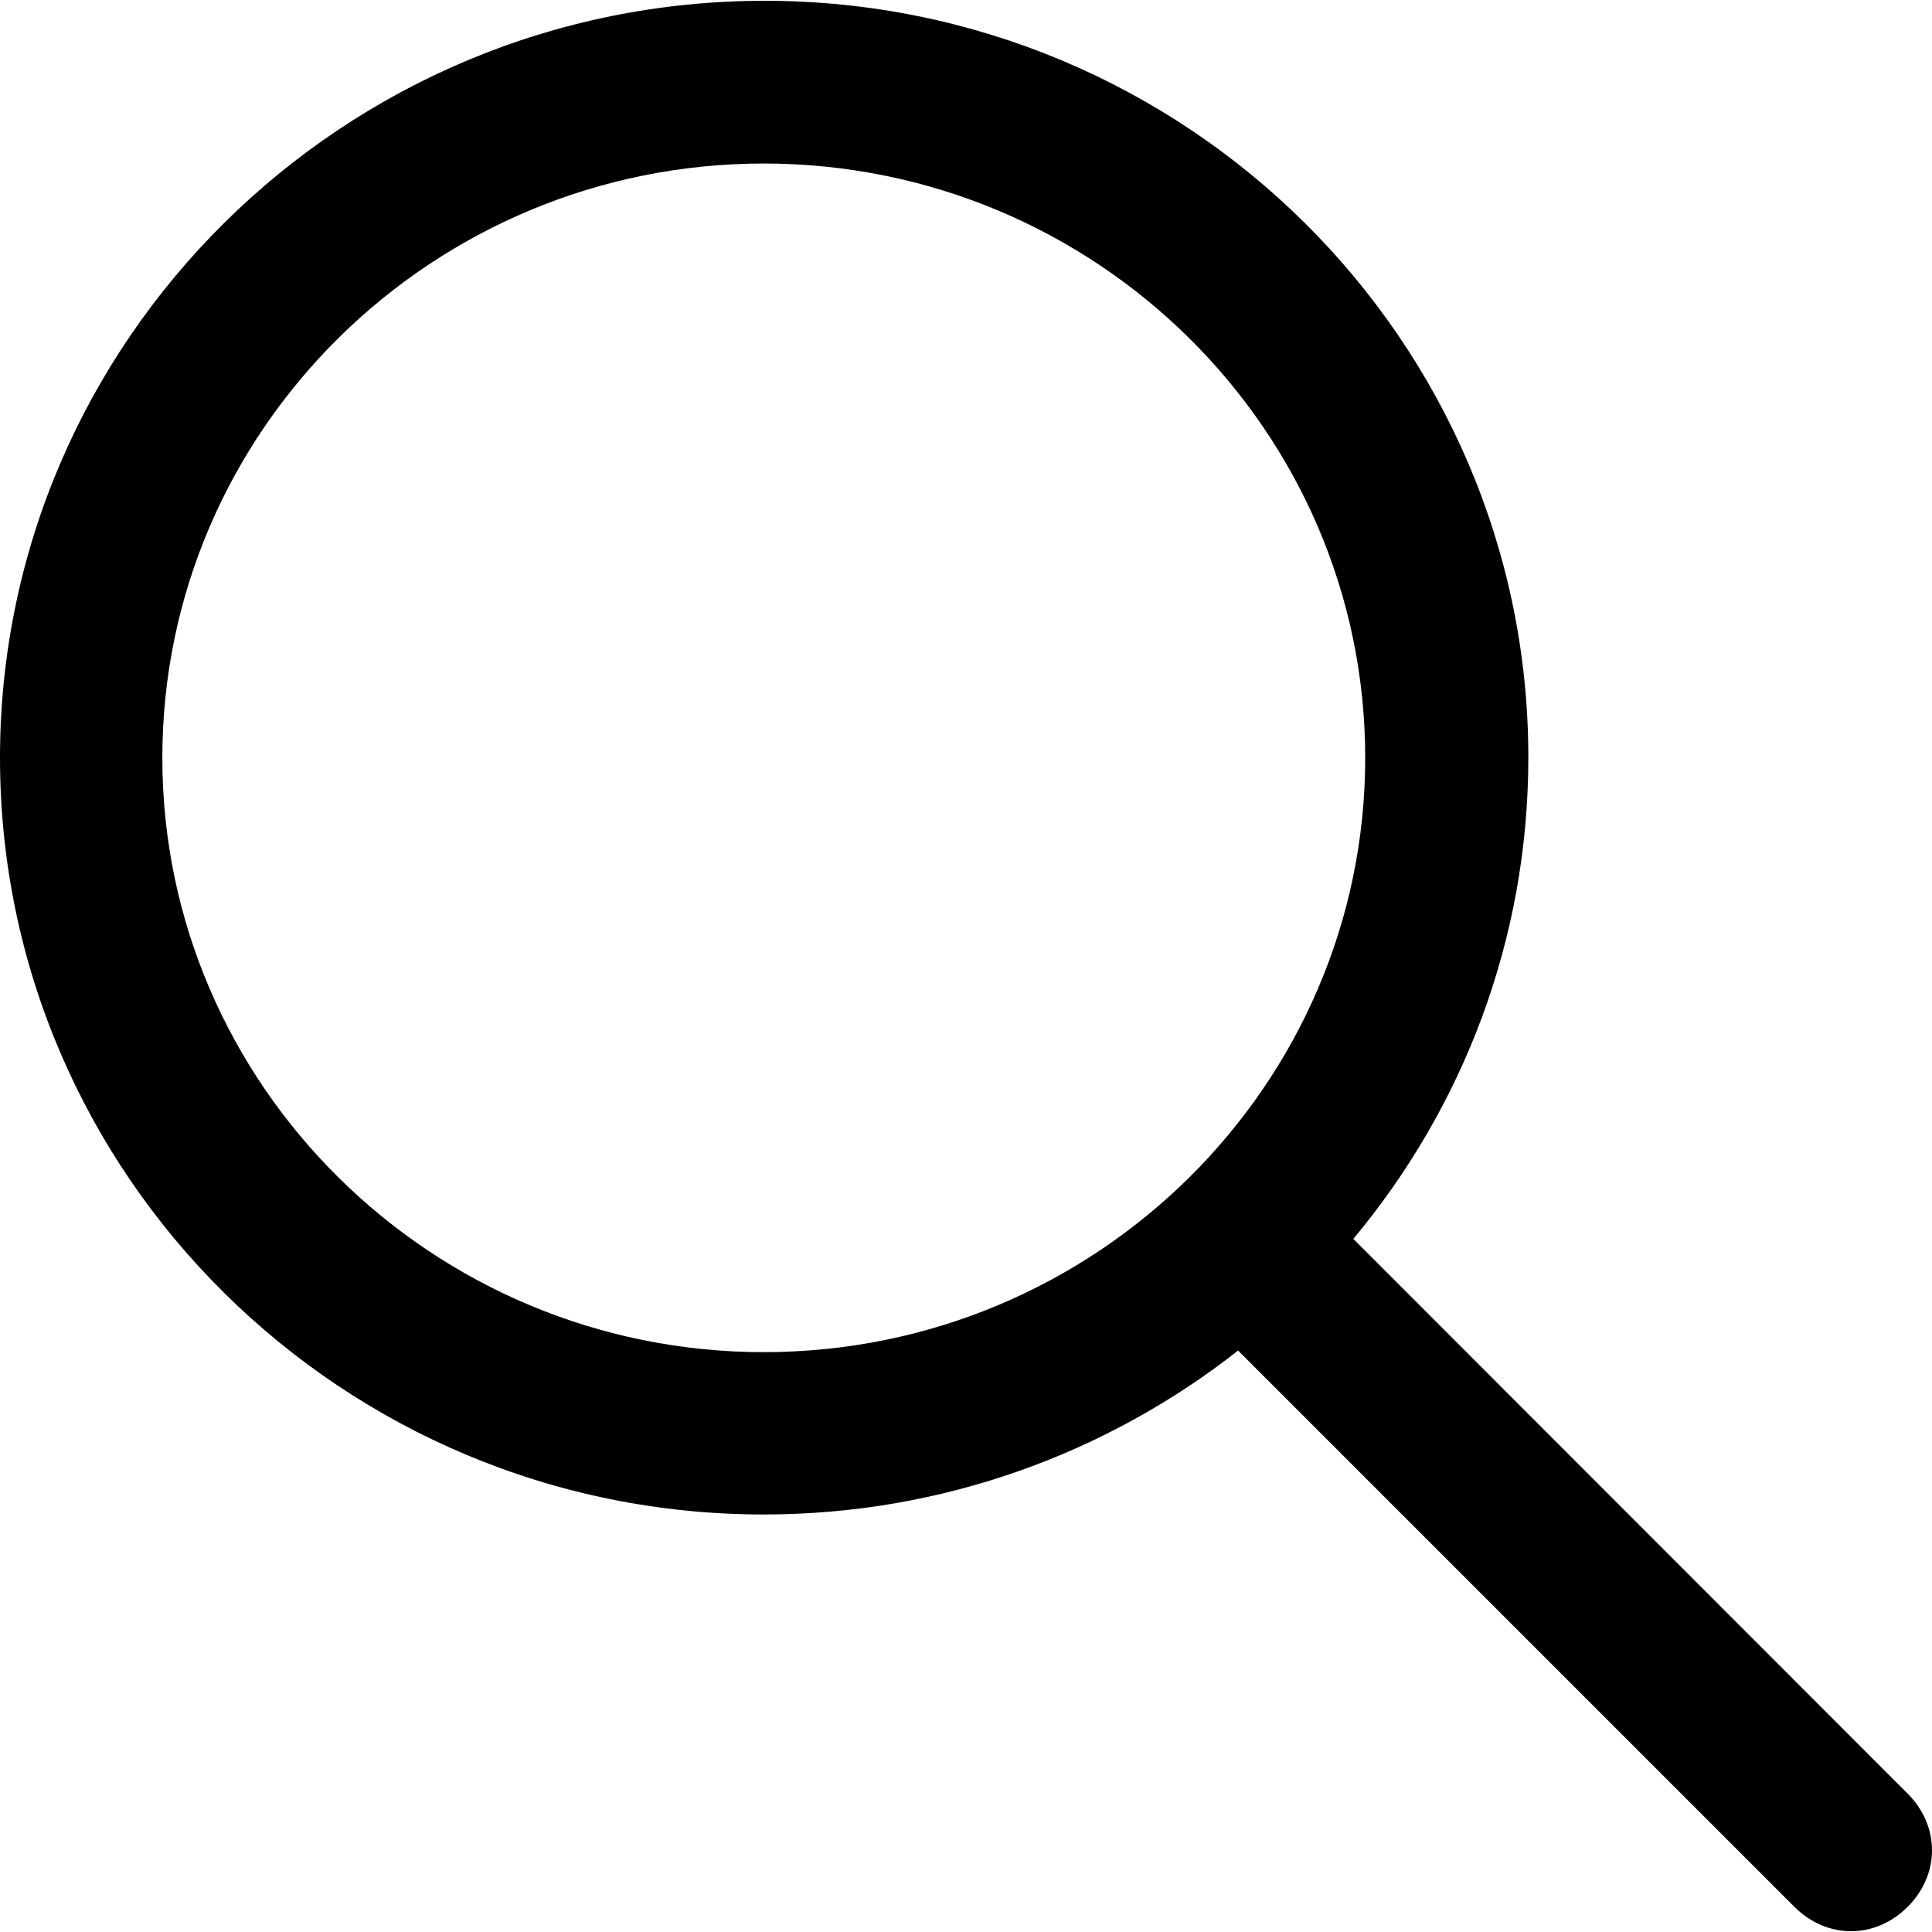
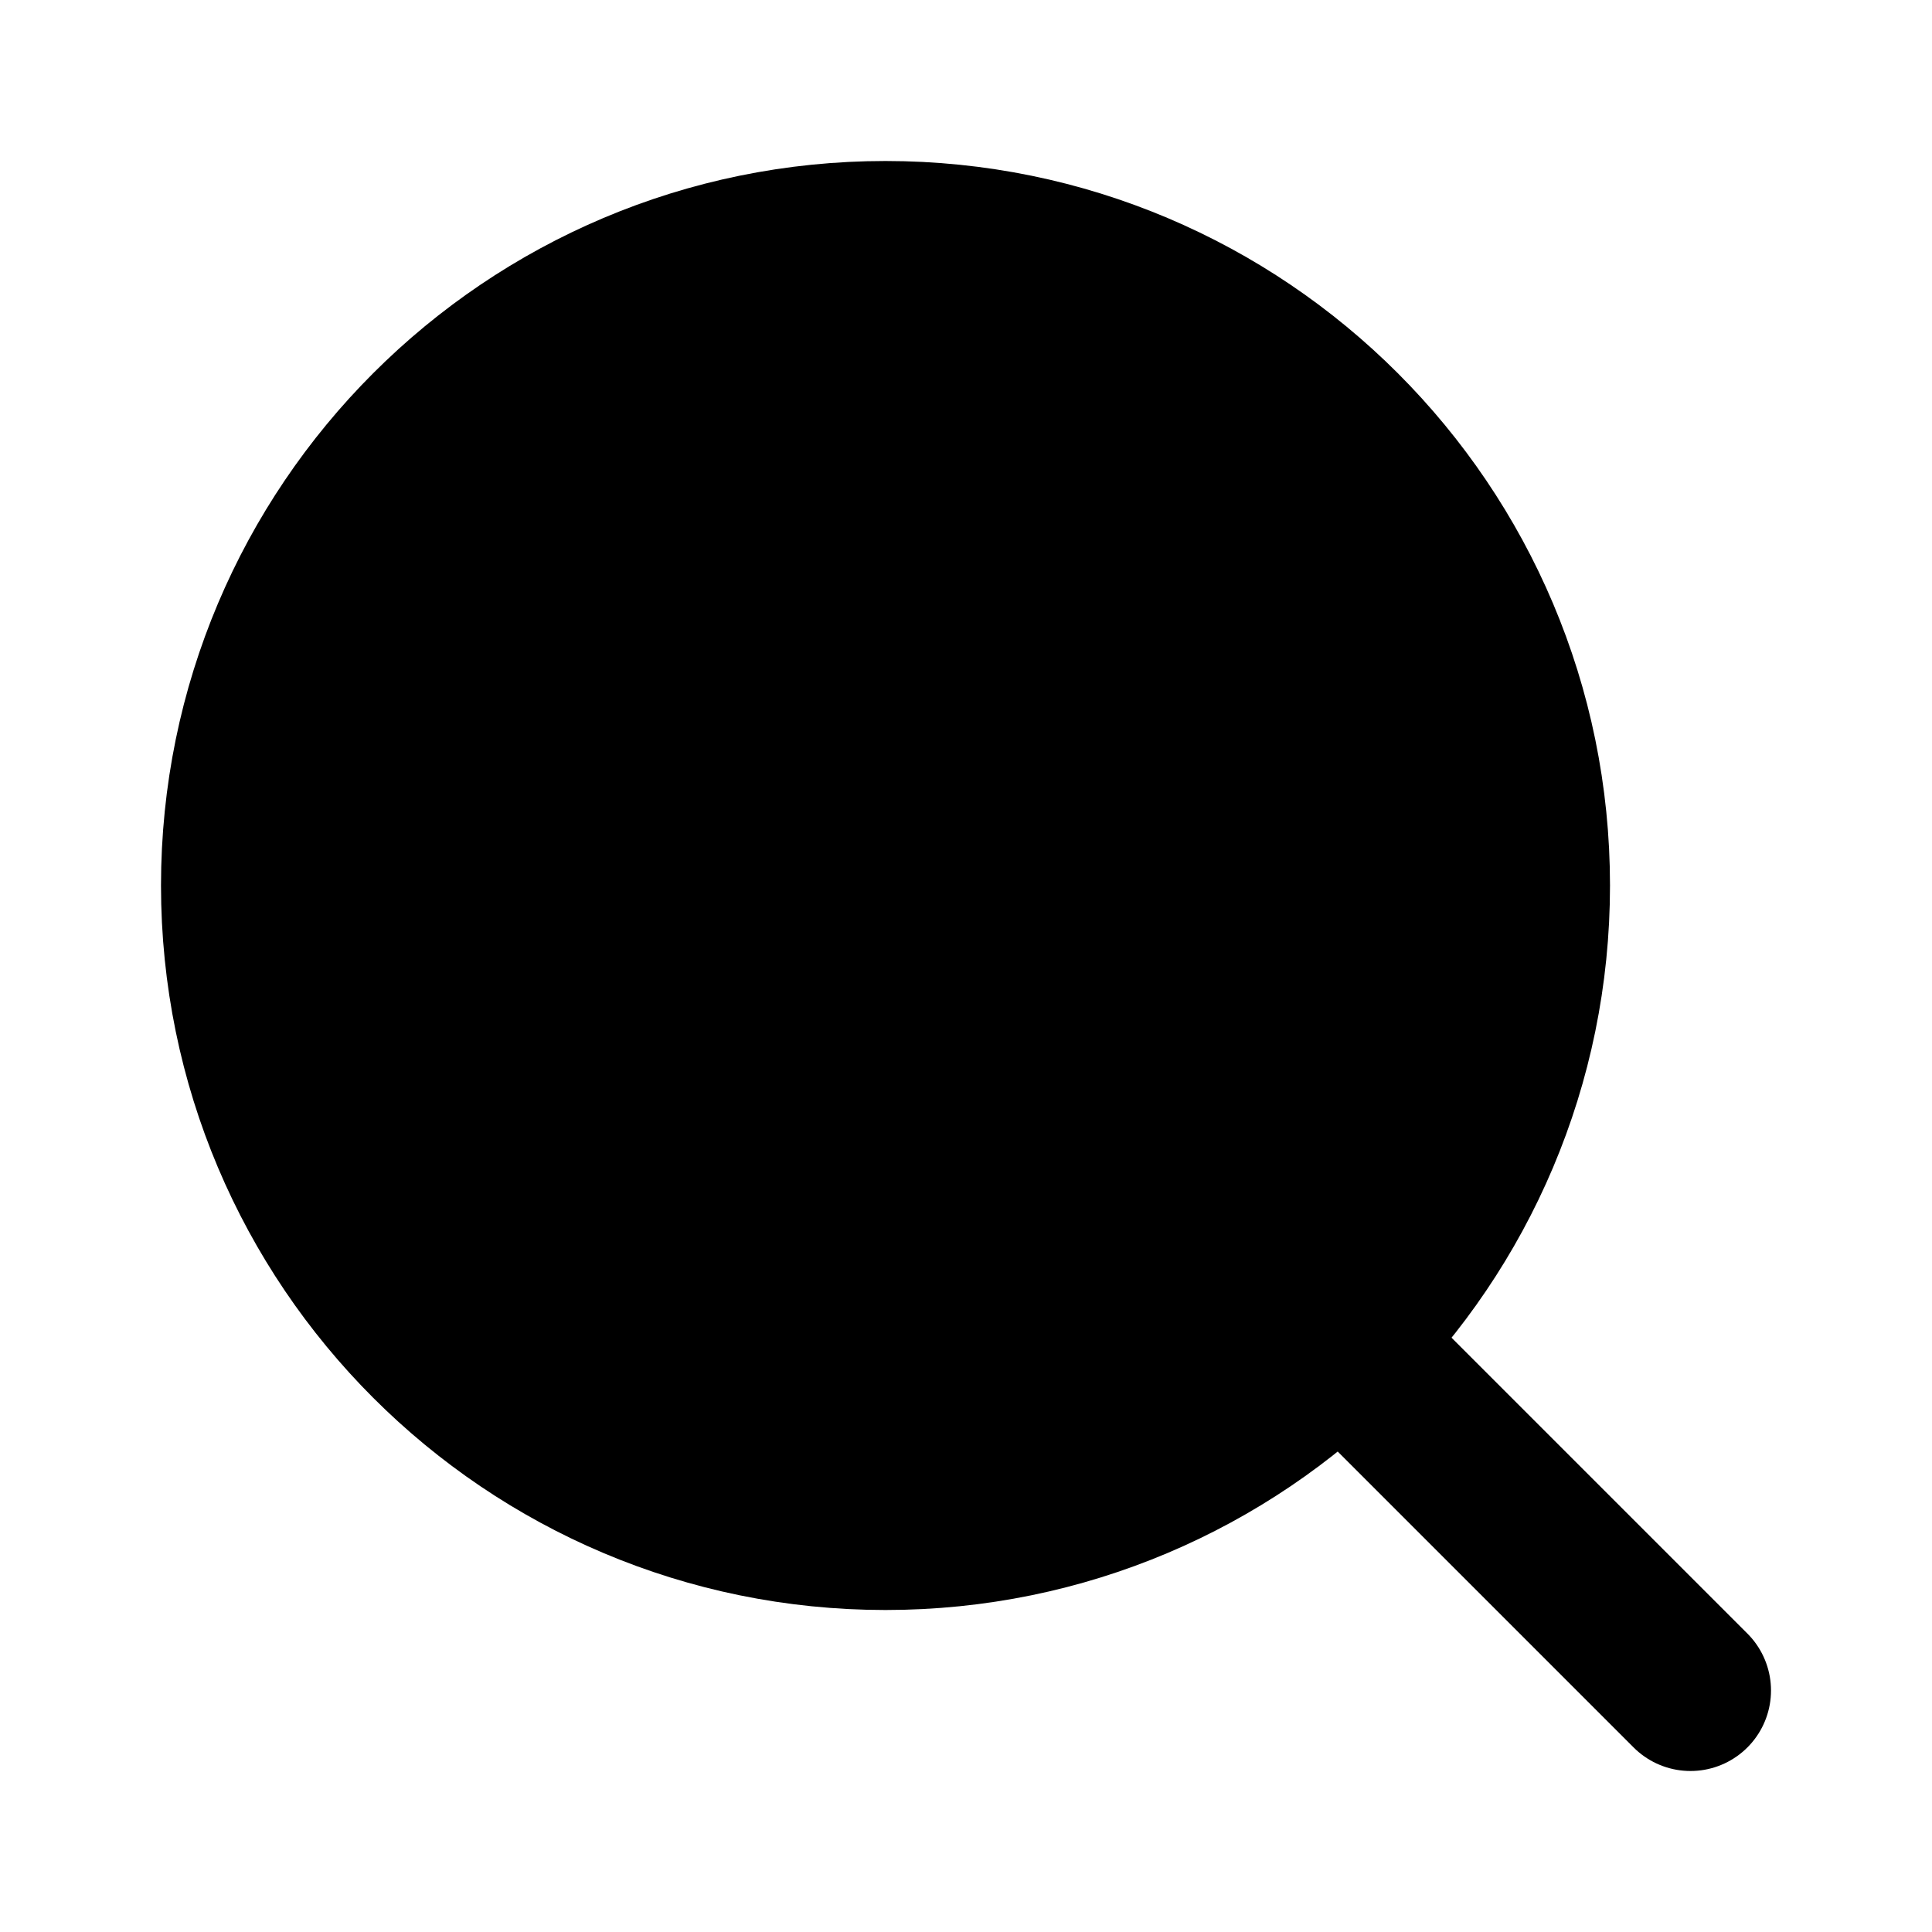
- <svg xmlns="http://www.w3.org/2000/svg" viewBox="0 0 487.95 487.95" xml:space="preserve">
-   <g>
-     <g>
-       <path d="M481.8,453l-140-140.1c27.6-33.1,44.2-75.4,44.2-121.6C386,85.9,299.5,0.2,193.1,0.2S0,86,0,191.4s86.5,191.1,192.9,191.1    c45.2,0,86.8-15.5,119.8-41.4l140.5,140.5c8.2,8.2,20.4,8.2,28.6,0C490,473.4,490,461.2,481.8,453z M41,191.4    c0-82.8,68.2-150.1,151.9-150.1s151.9,67.3,151.9,150.1s-68.2,150.1-151.9,150.1S41,274.1,41,191.4z" />
-     </g>
-   </g>
+ <svg xmlns="http://www.w3.org/2000/svg" viewBox="0 0 24 24" stroke="currentColor" stroke-width="2" stroke-linecap="round" stroke-linejoin="round" class="feather feather-search">
+   <circle cx="11" cy="11" r="8" />
+   <line x1="21" y1="21" x2="16.65" y2="16.65" />
</svg>
